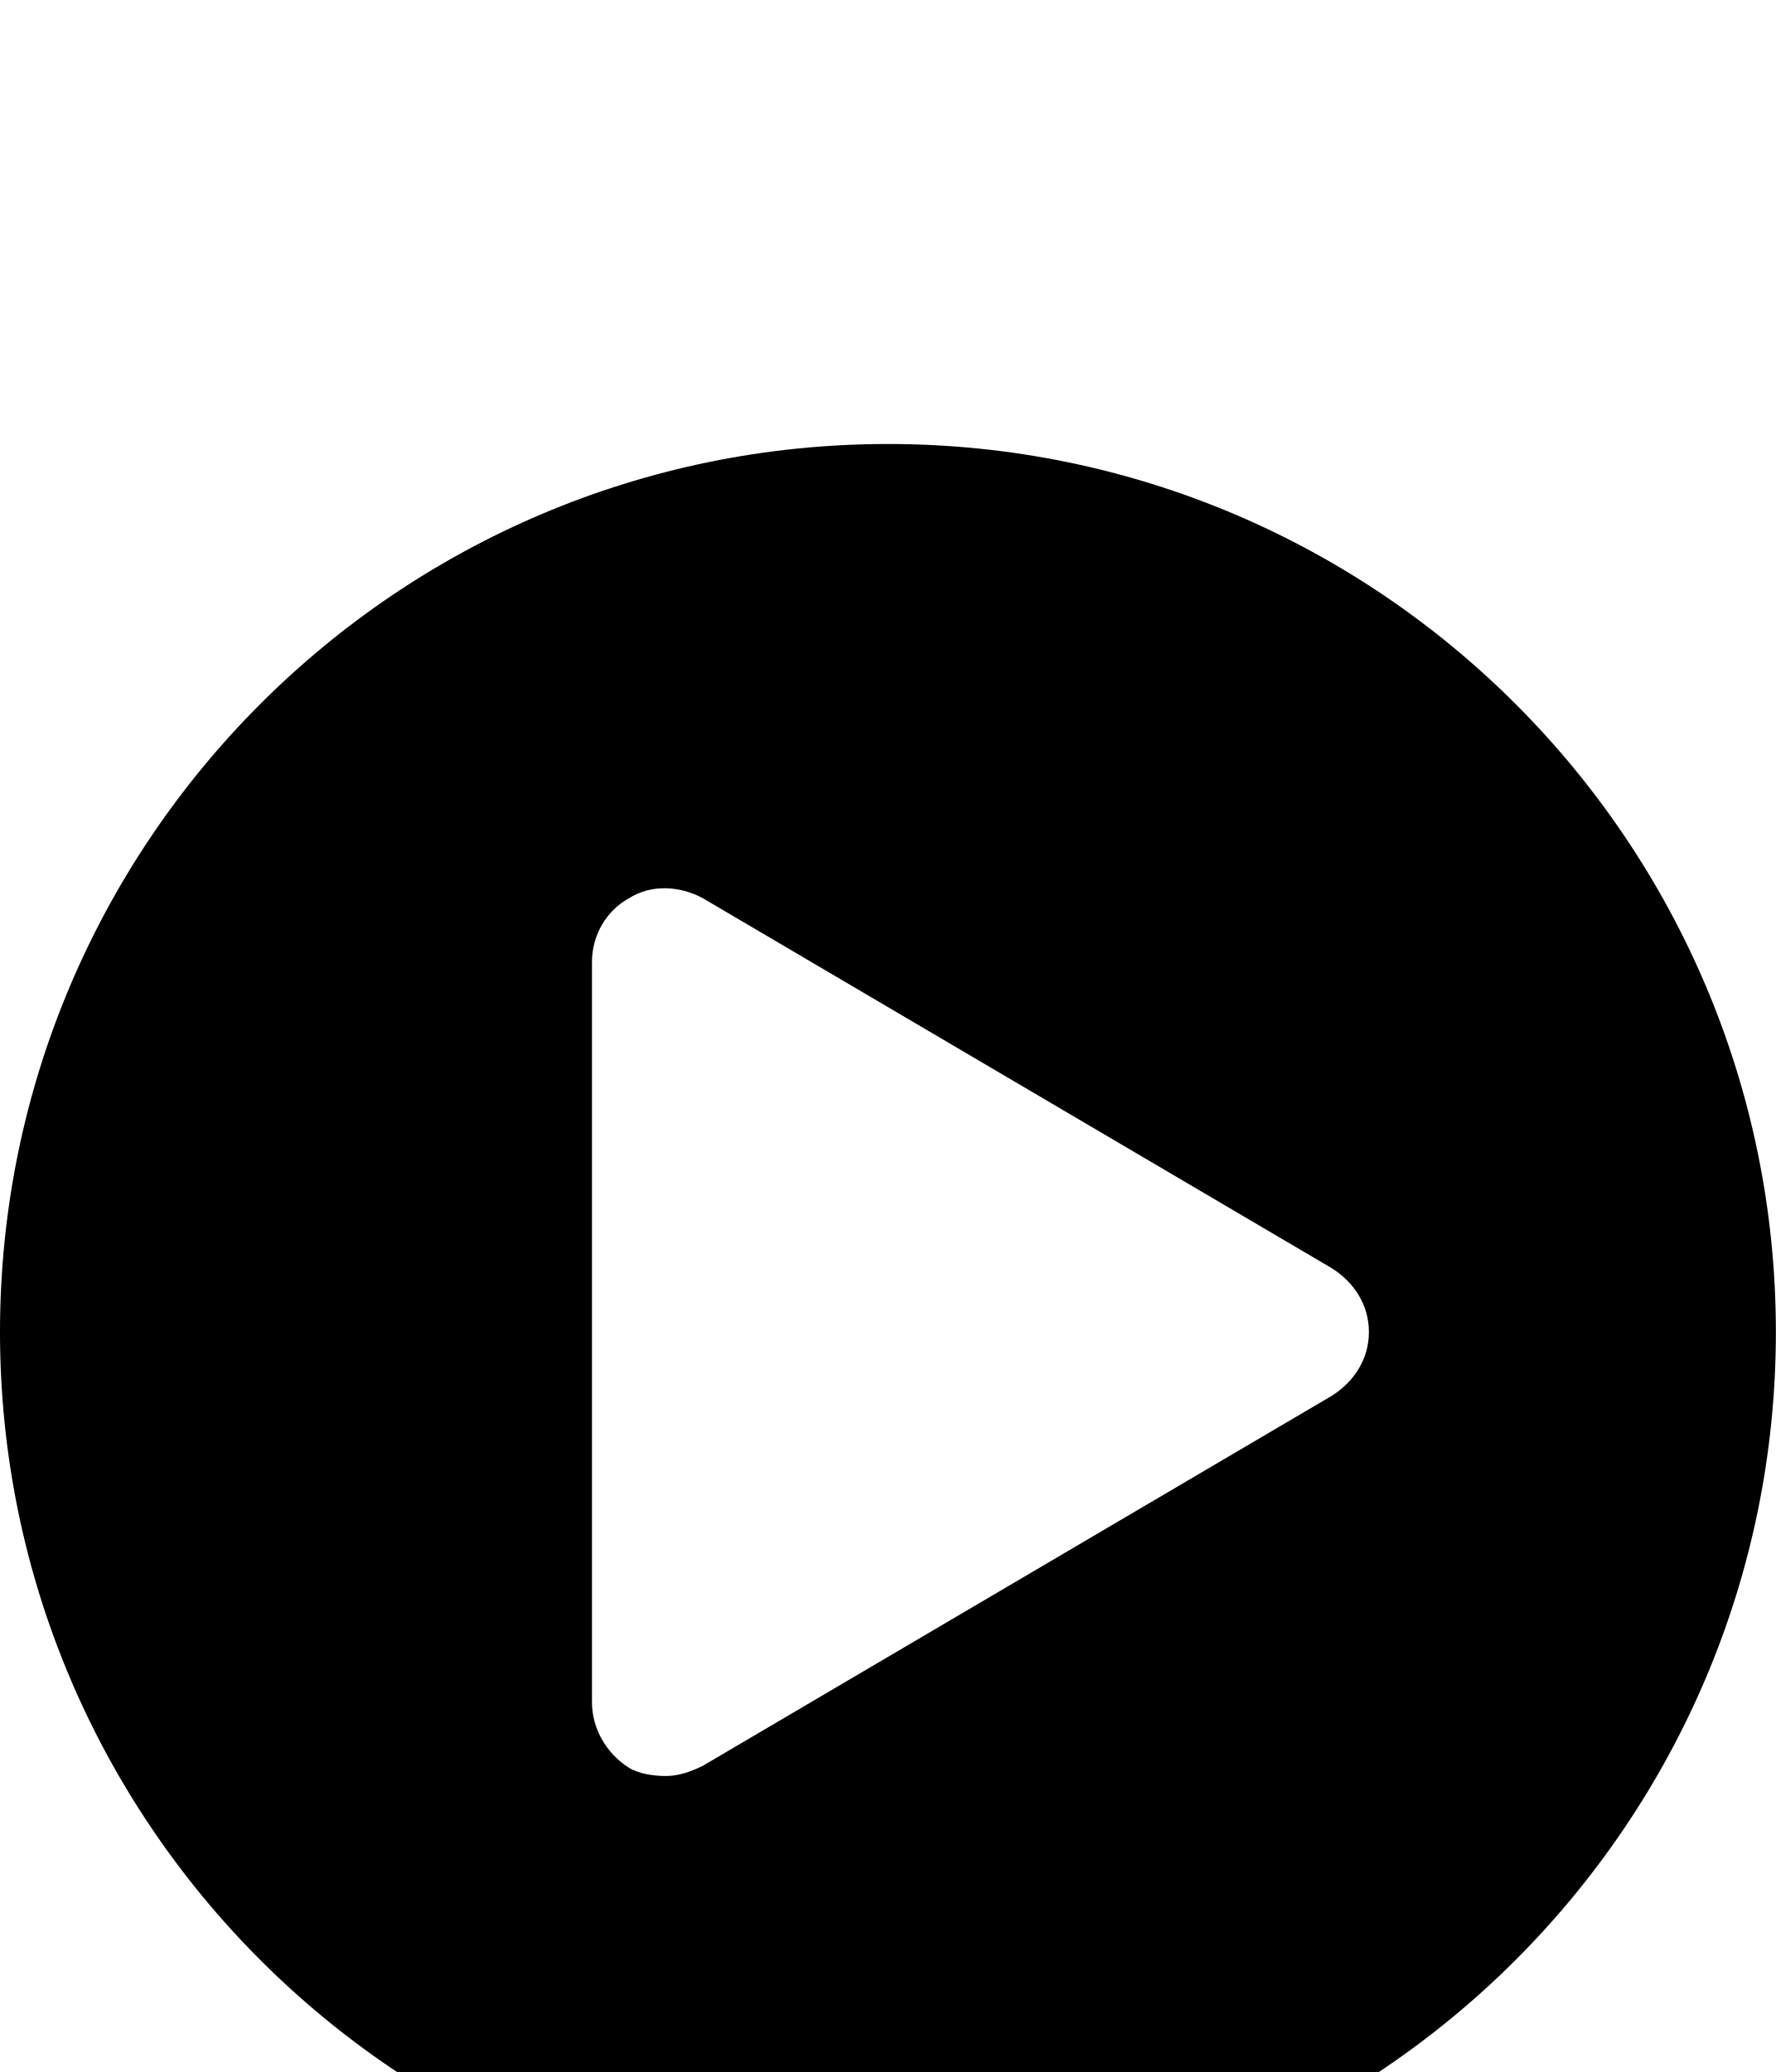
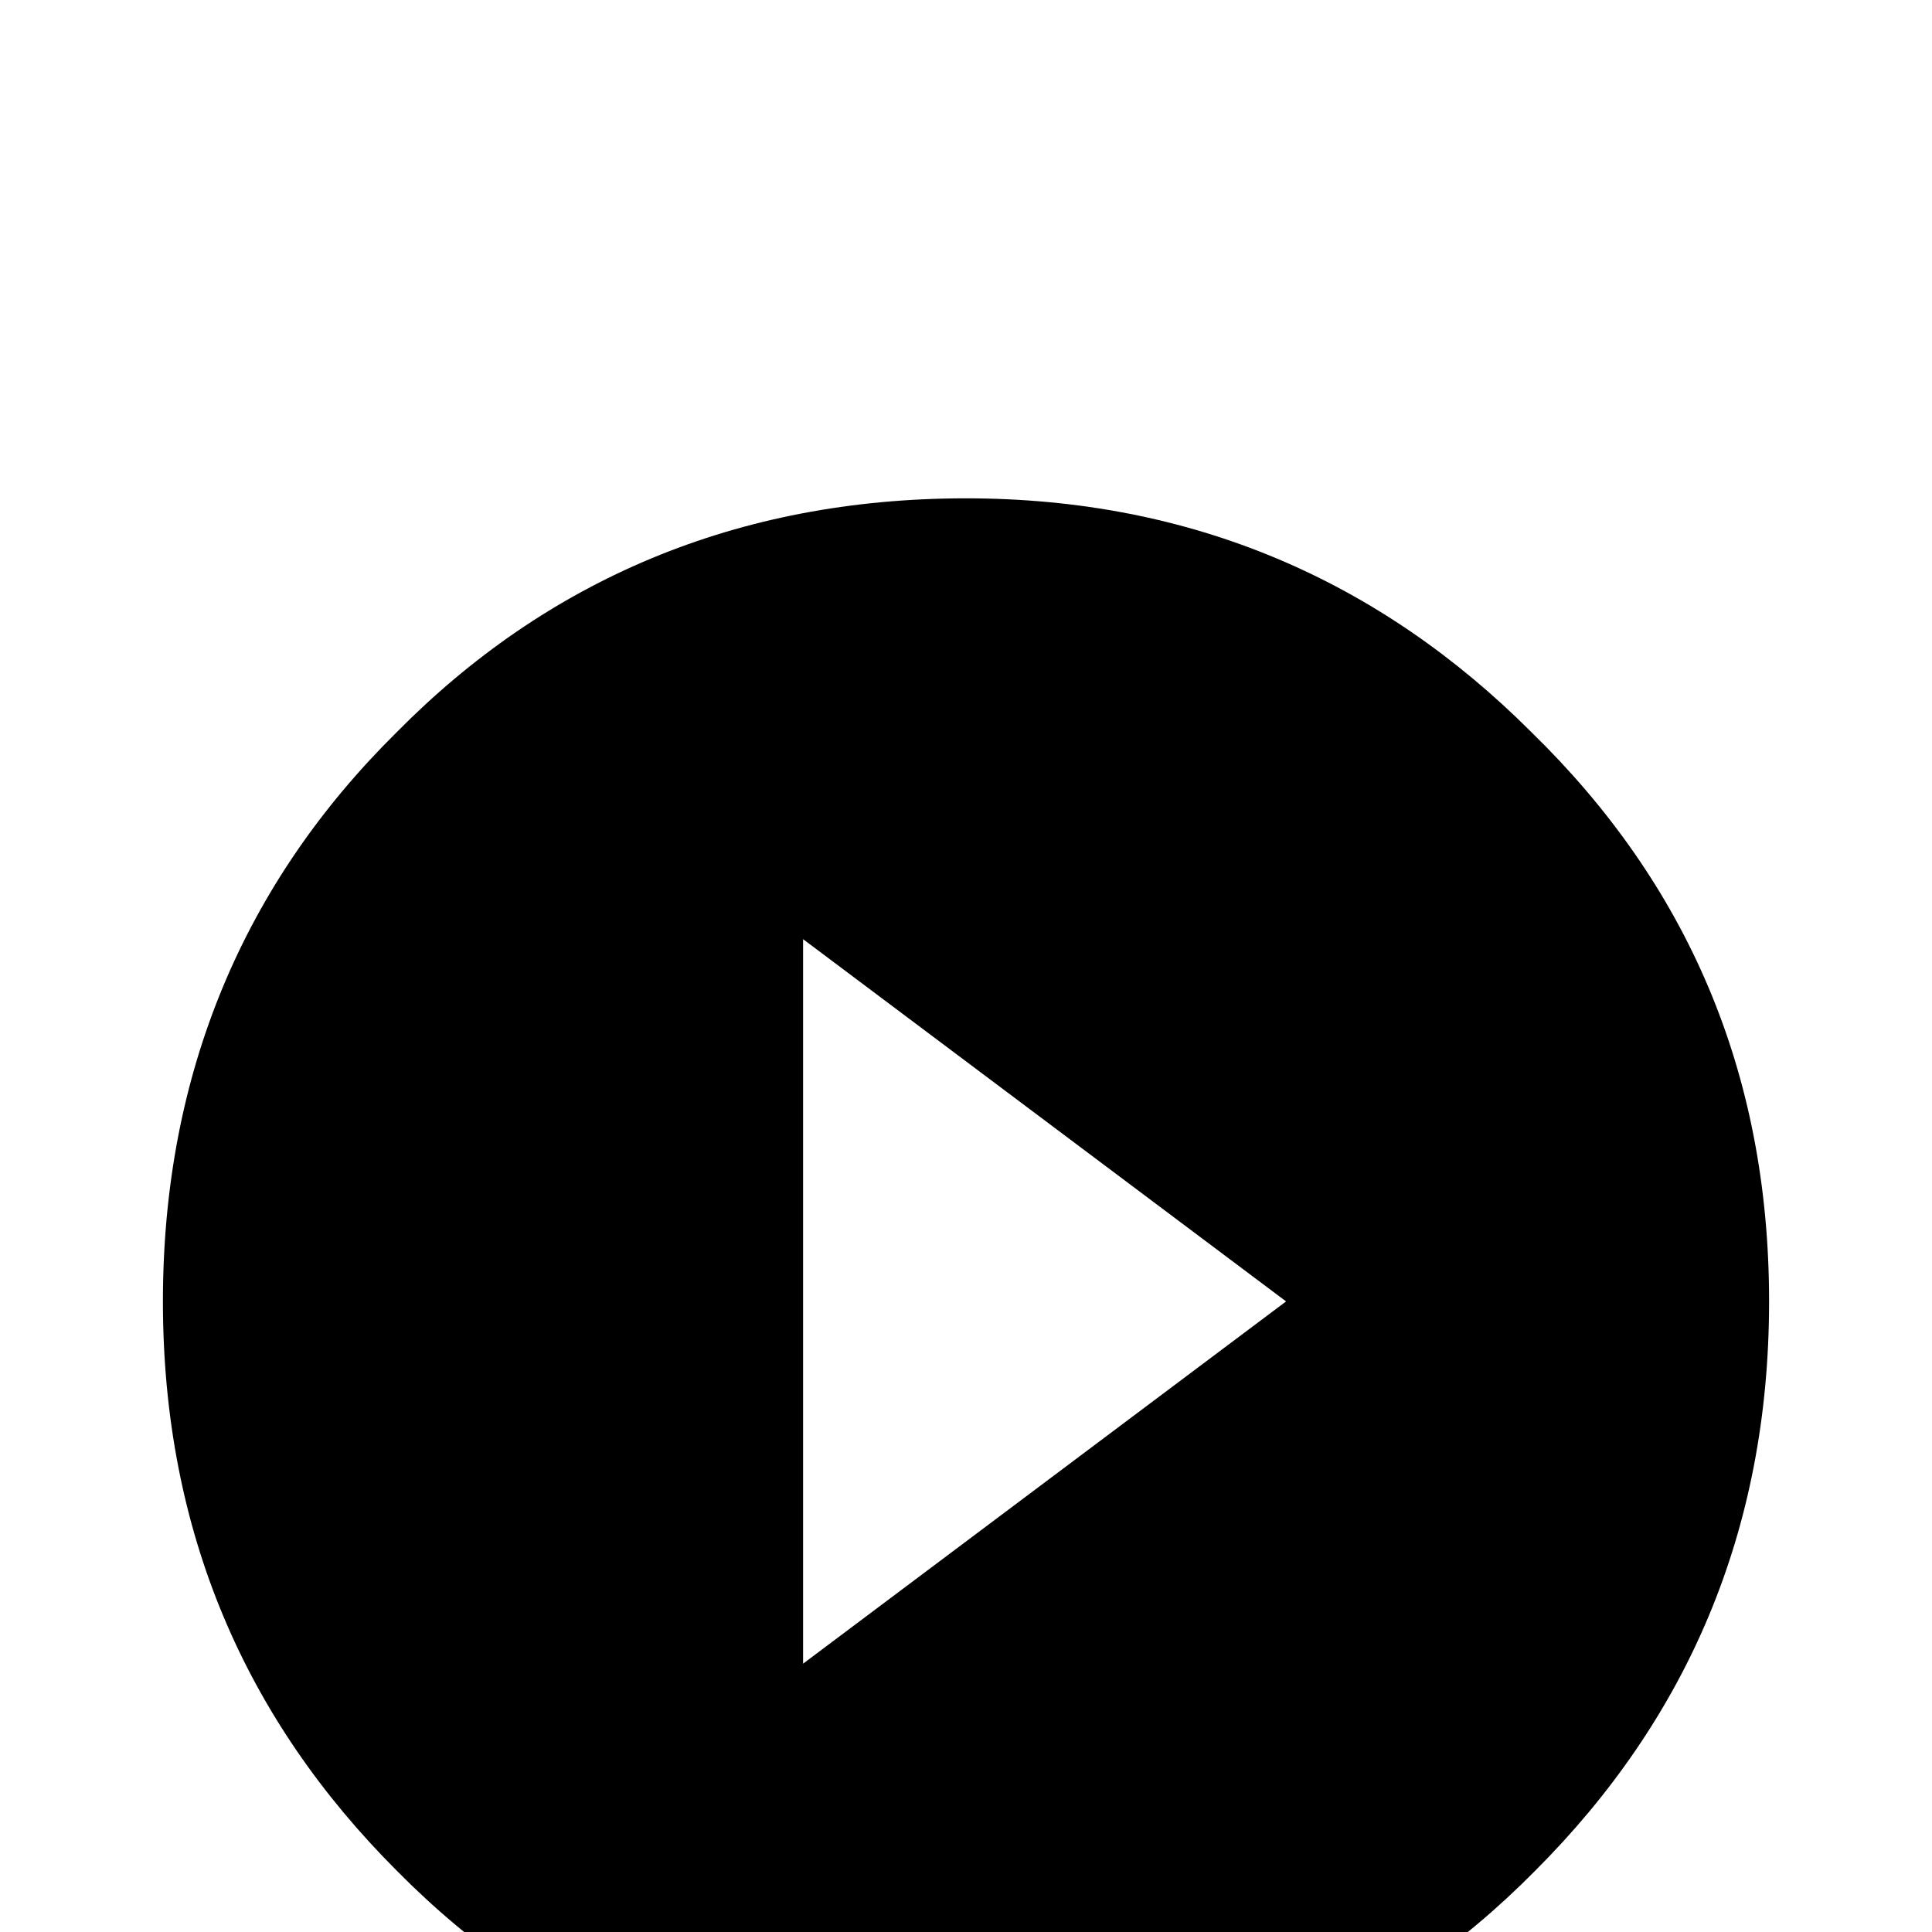
- <svg xmlns="http://www.w3.org/2000/svg" viewBox="0 -144 864 1008">
-   <path fill="currentColor" d="M342 715l306-180c11-7 18-18 18-31s-7-24-18-31L342 293c-11-6-25-7-36 0-11 6-18 18-18 31v360c0 13 7 25 18 32 5 3 12 4 18 4s12-2 18-5zm90-643c239 0 432 194 432 432S671 936 432 936 0 742 0 504 193 72 432 72z" />
+ <svg xmlns="http://www.w3.org/2000/svg" viewBox="0 -168 1008 1008">
+   <path fill="currentColor" d="M504 92c118 0 216 43 295 122 81 79 124 177 124 297s-43 218-122 297c-78 79-177 122-297 122s-219-43-297-122C128 729 85 631 85 511s43-219 122-297c78-79 177-122 297-122zm-85 230v378l252-189z" />
</svg>
